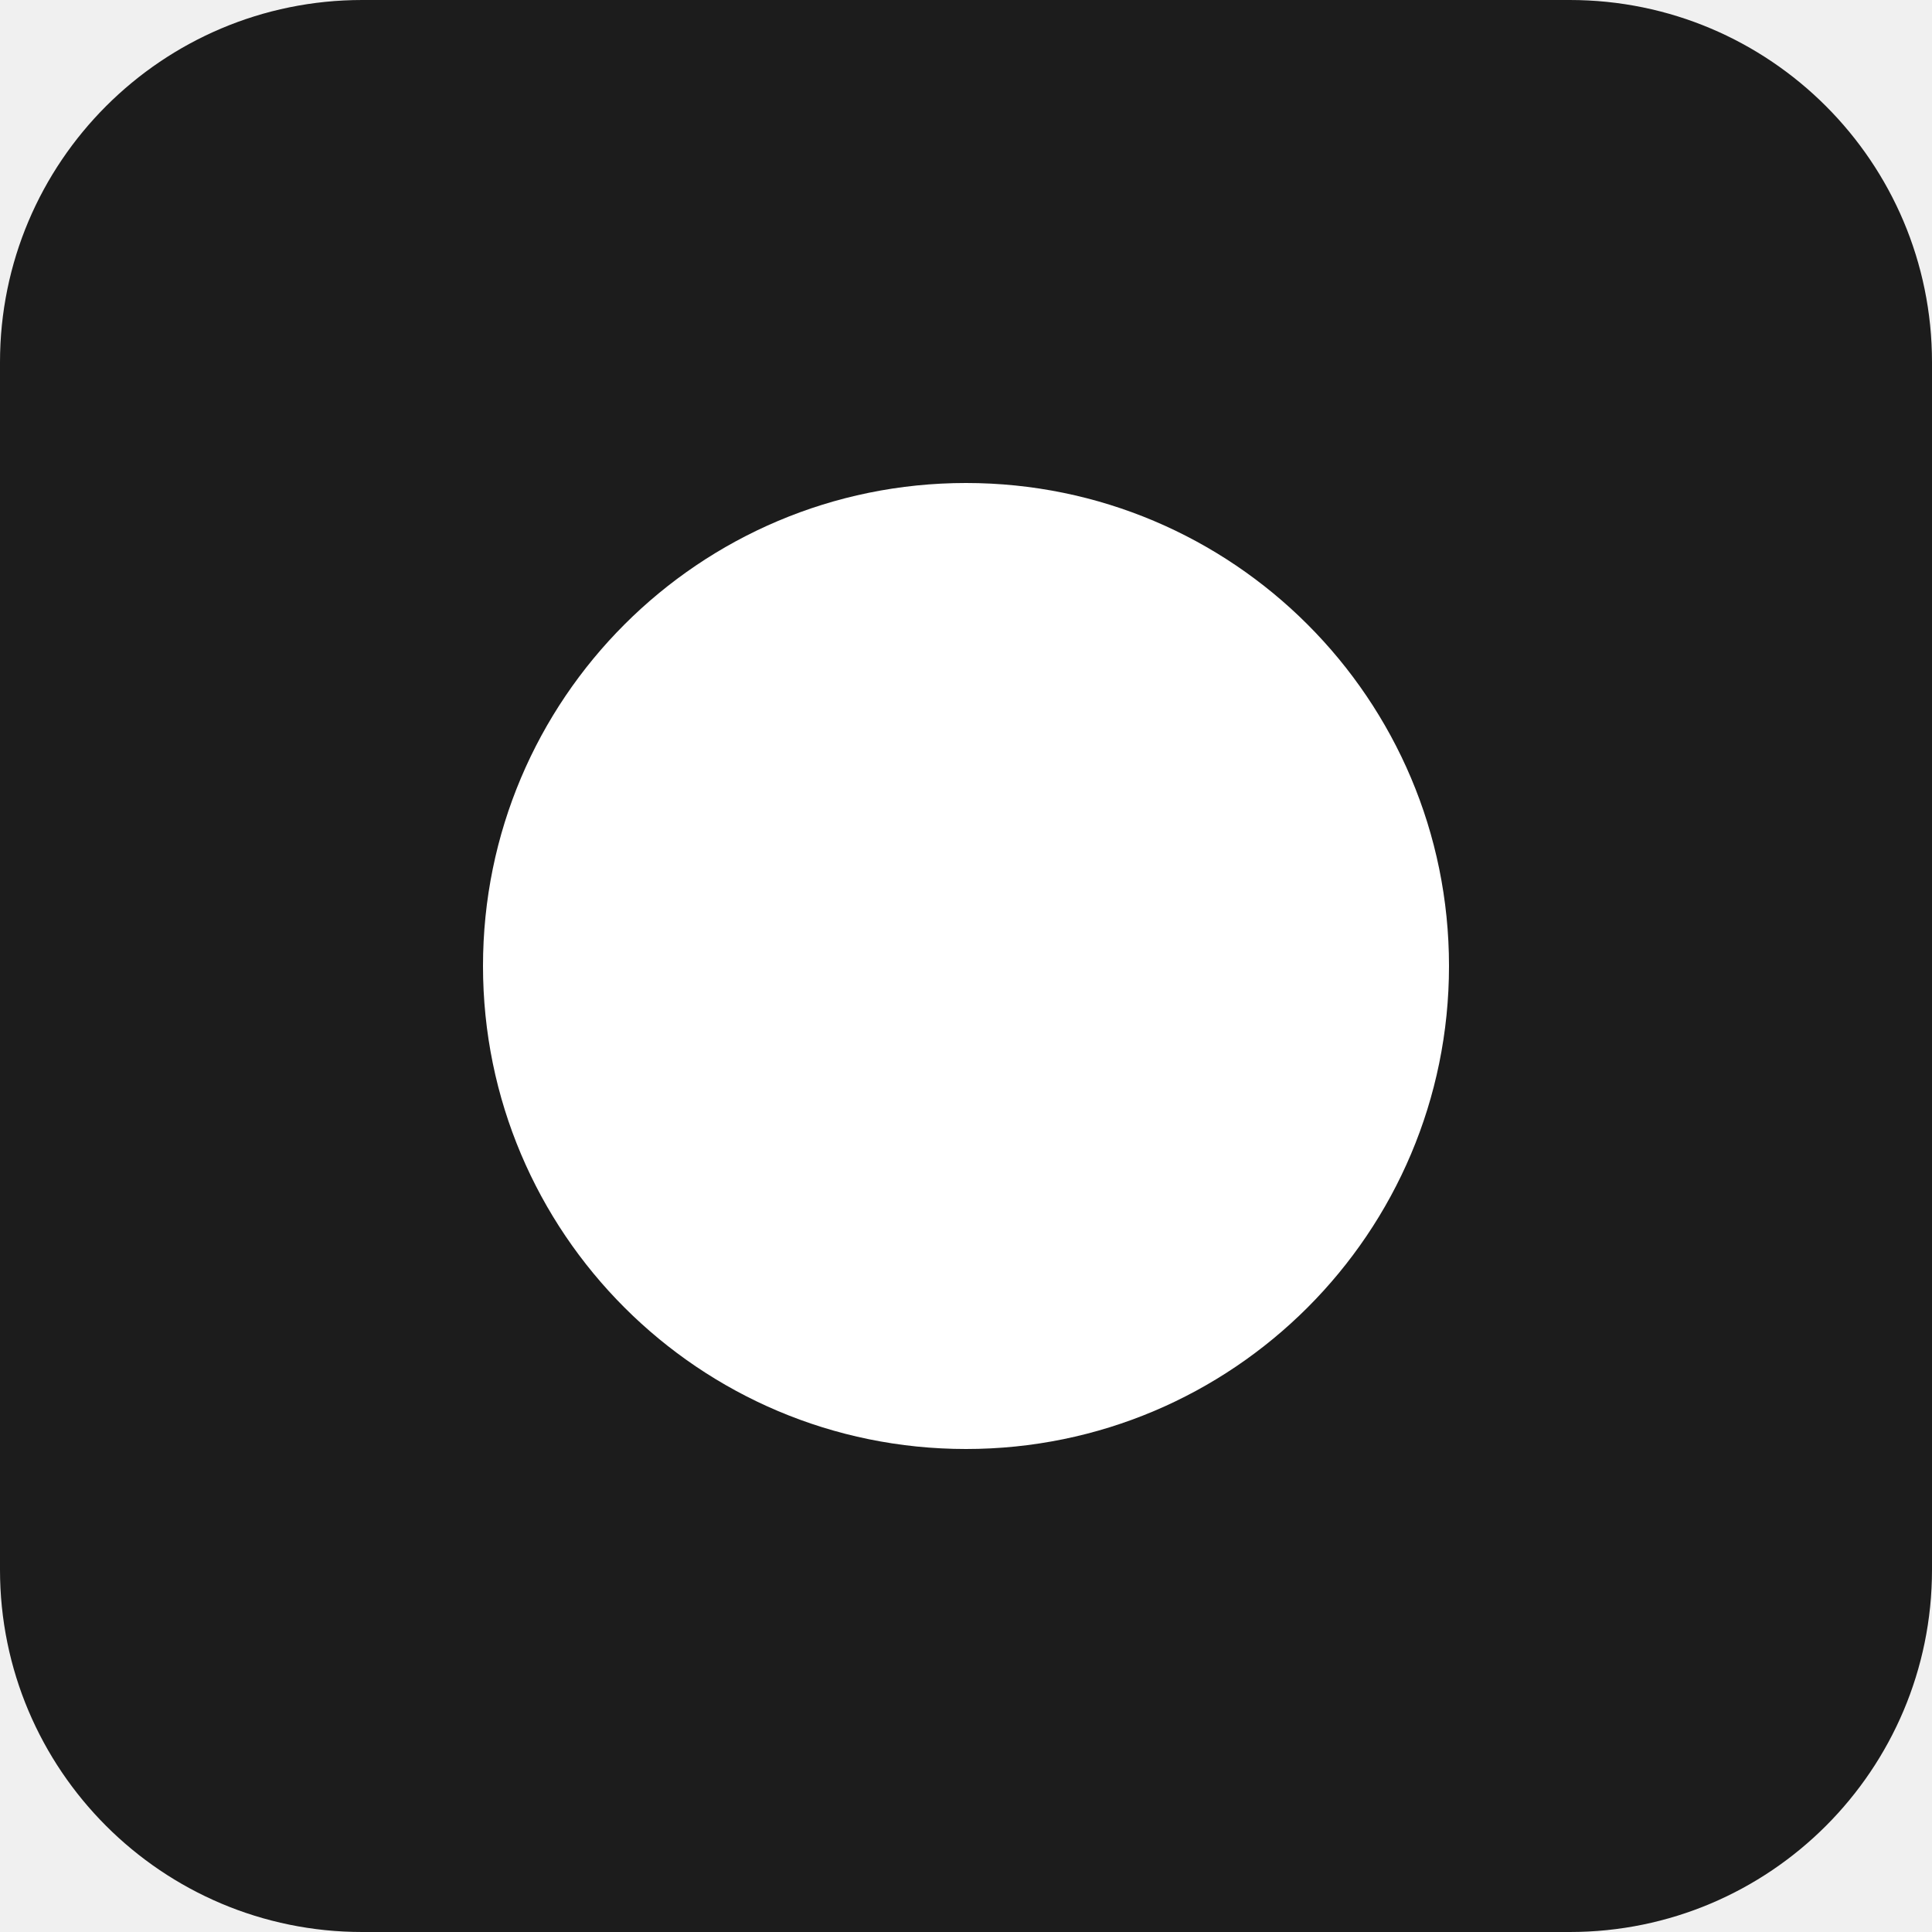
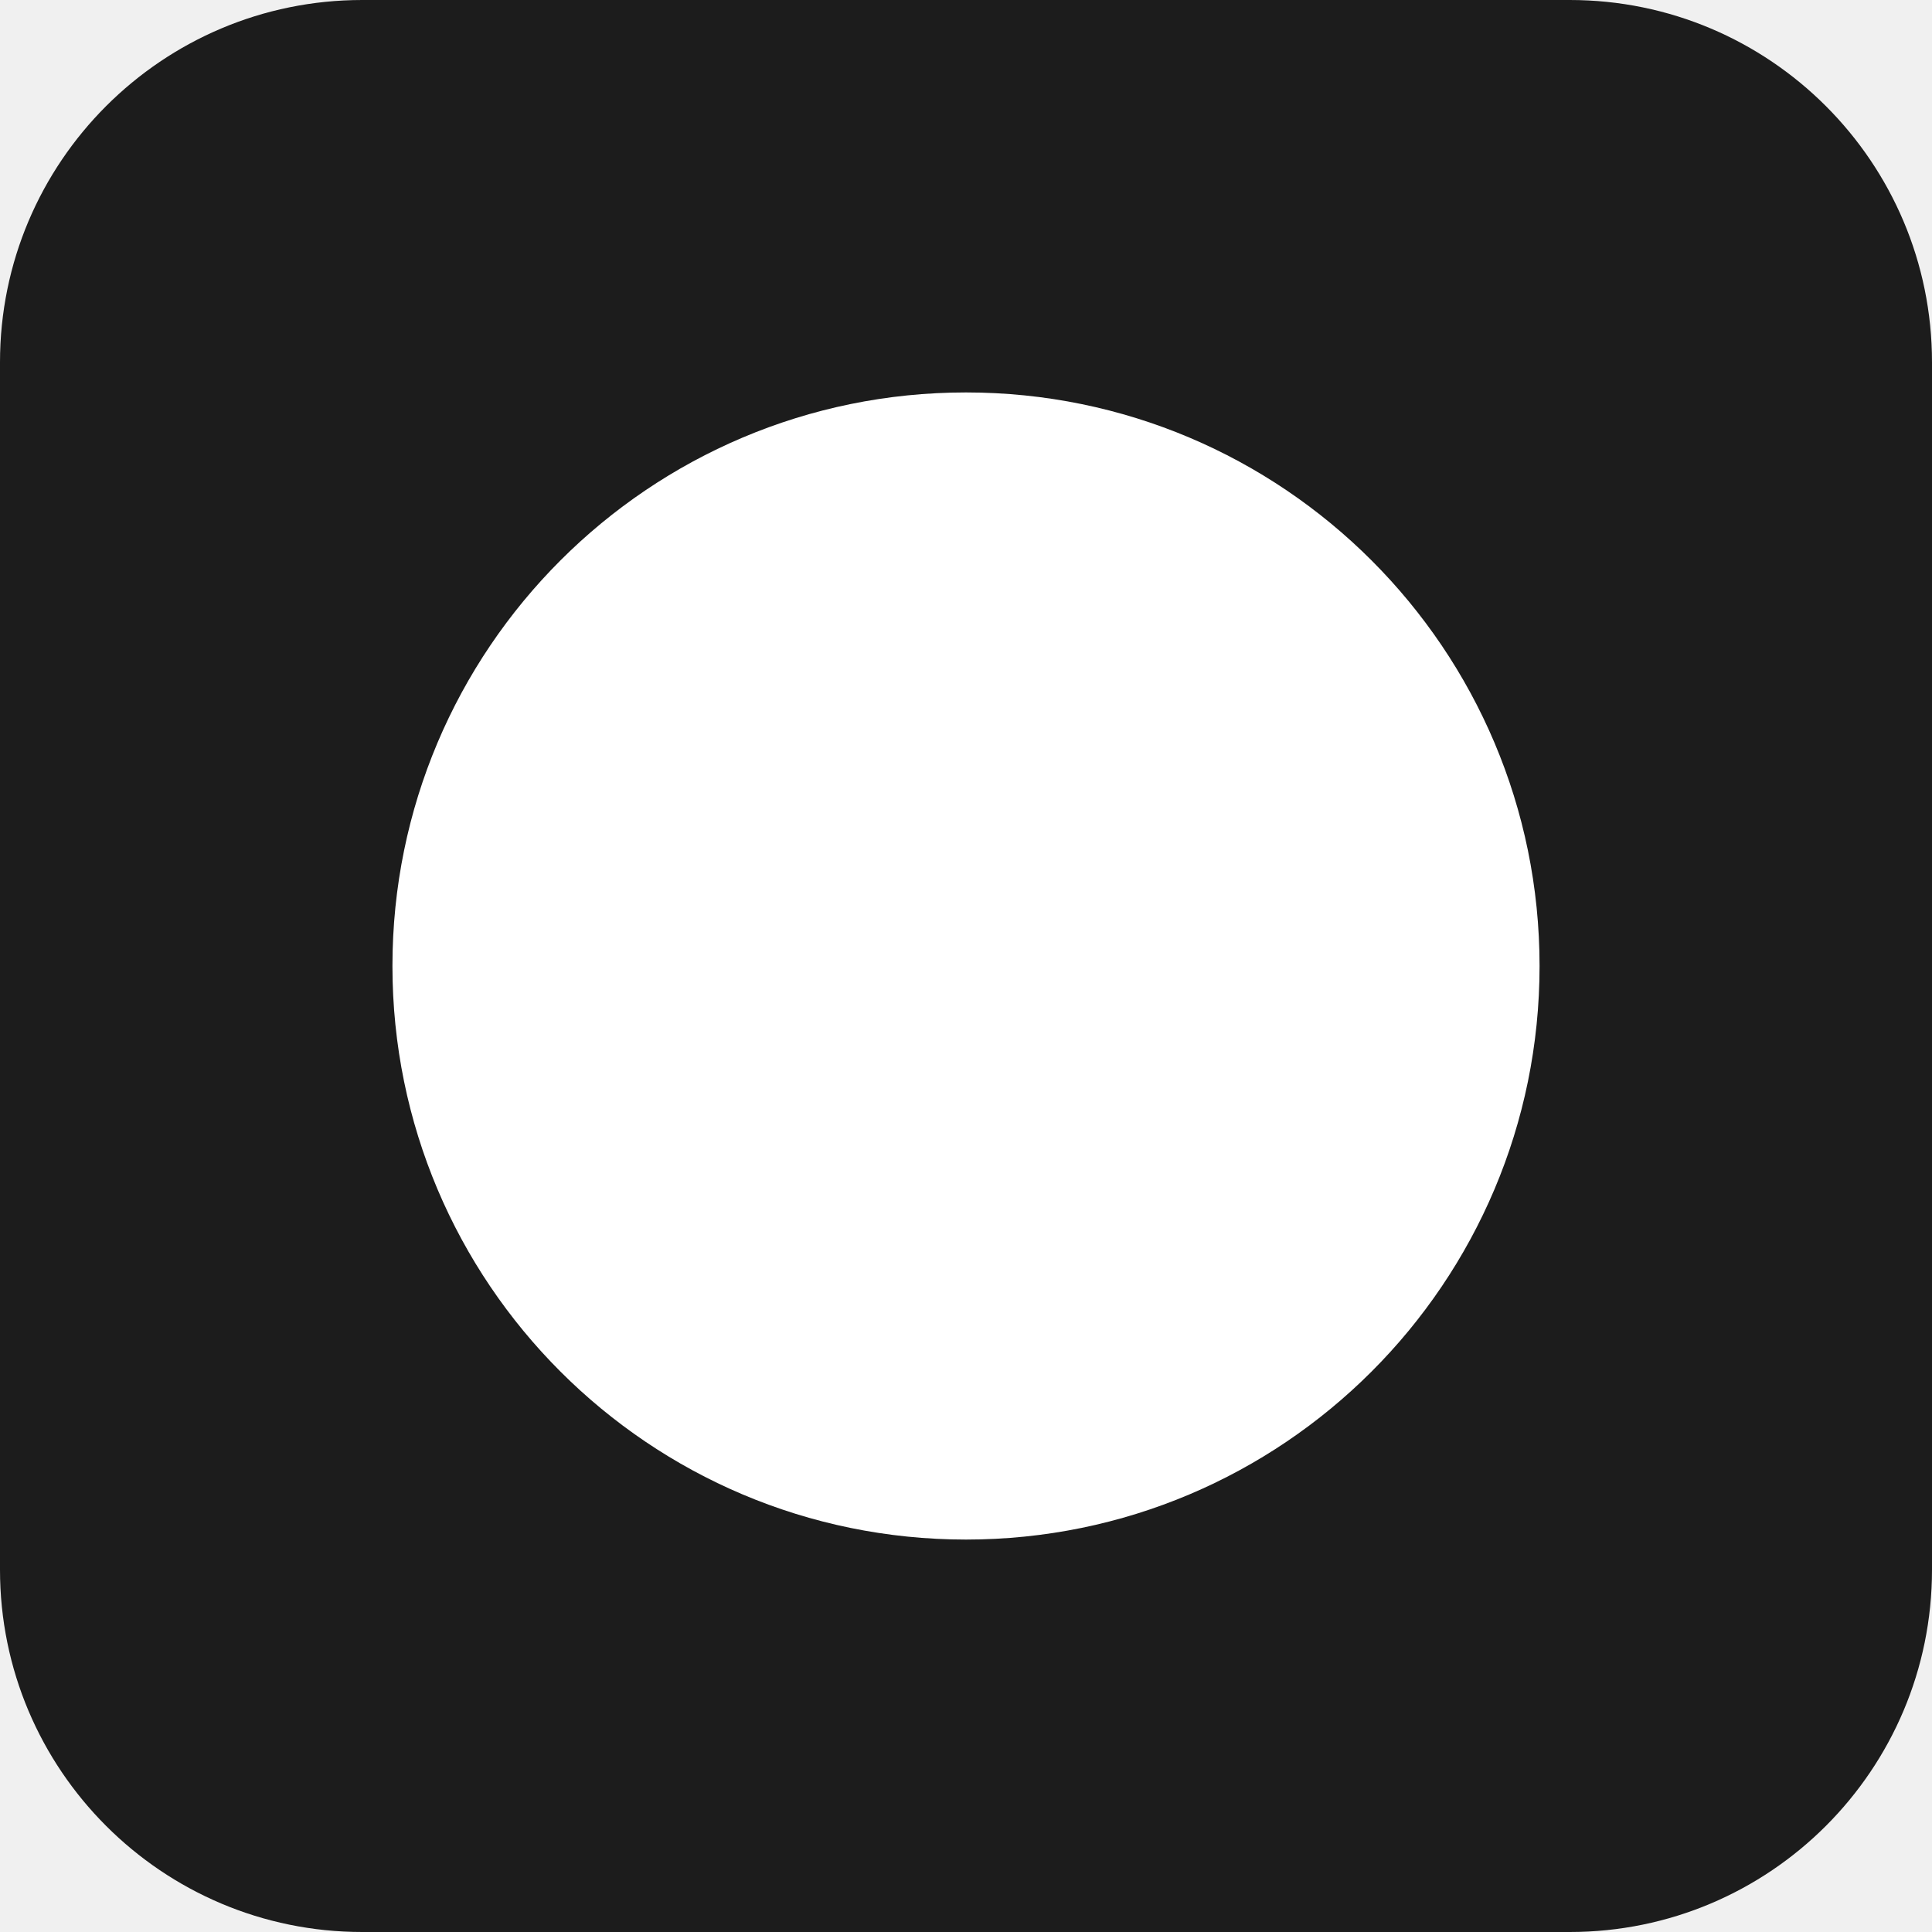
<svg xmlns="http://www.w3.org/2000/svg" width="128" height="128" viewBox="0 0 128 128">
  <rect x="0" y="0" width="128" height="128" rx="24" ry="24" fill="#1C1C1C" />
-   <circle cx="64" cy="64" r="32" fill="#FFFFFF" />
+   <circle cx="64" cy="64" r="38" fill="#FFFFFF" />
</svg>
